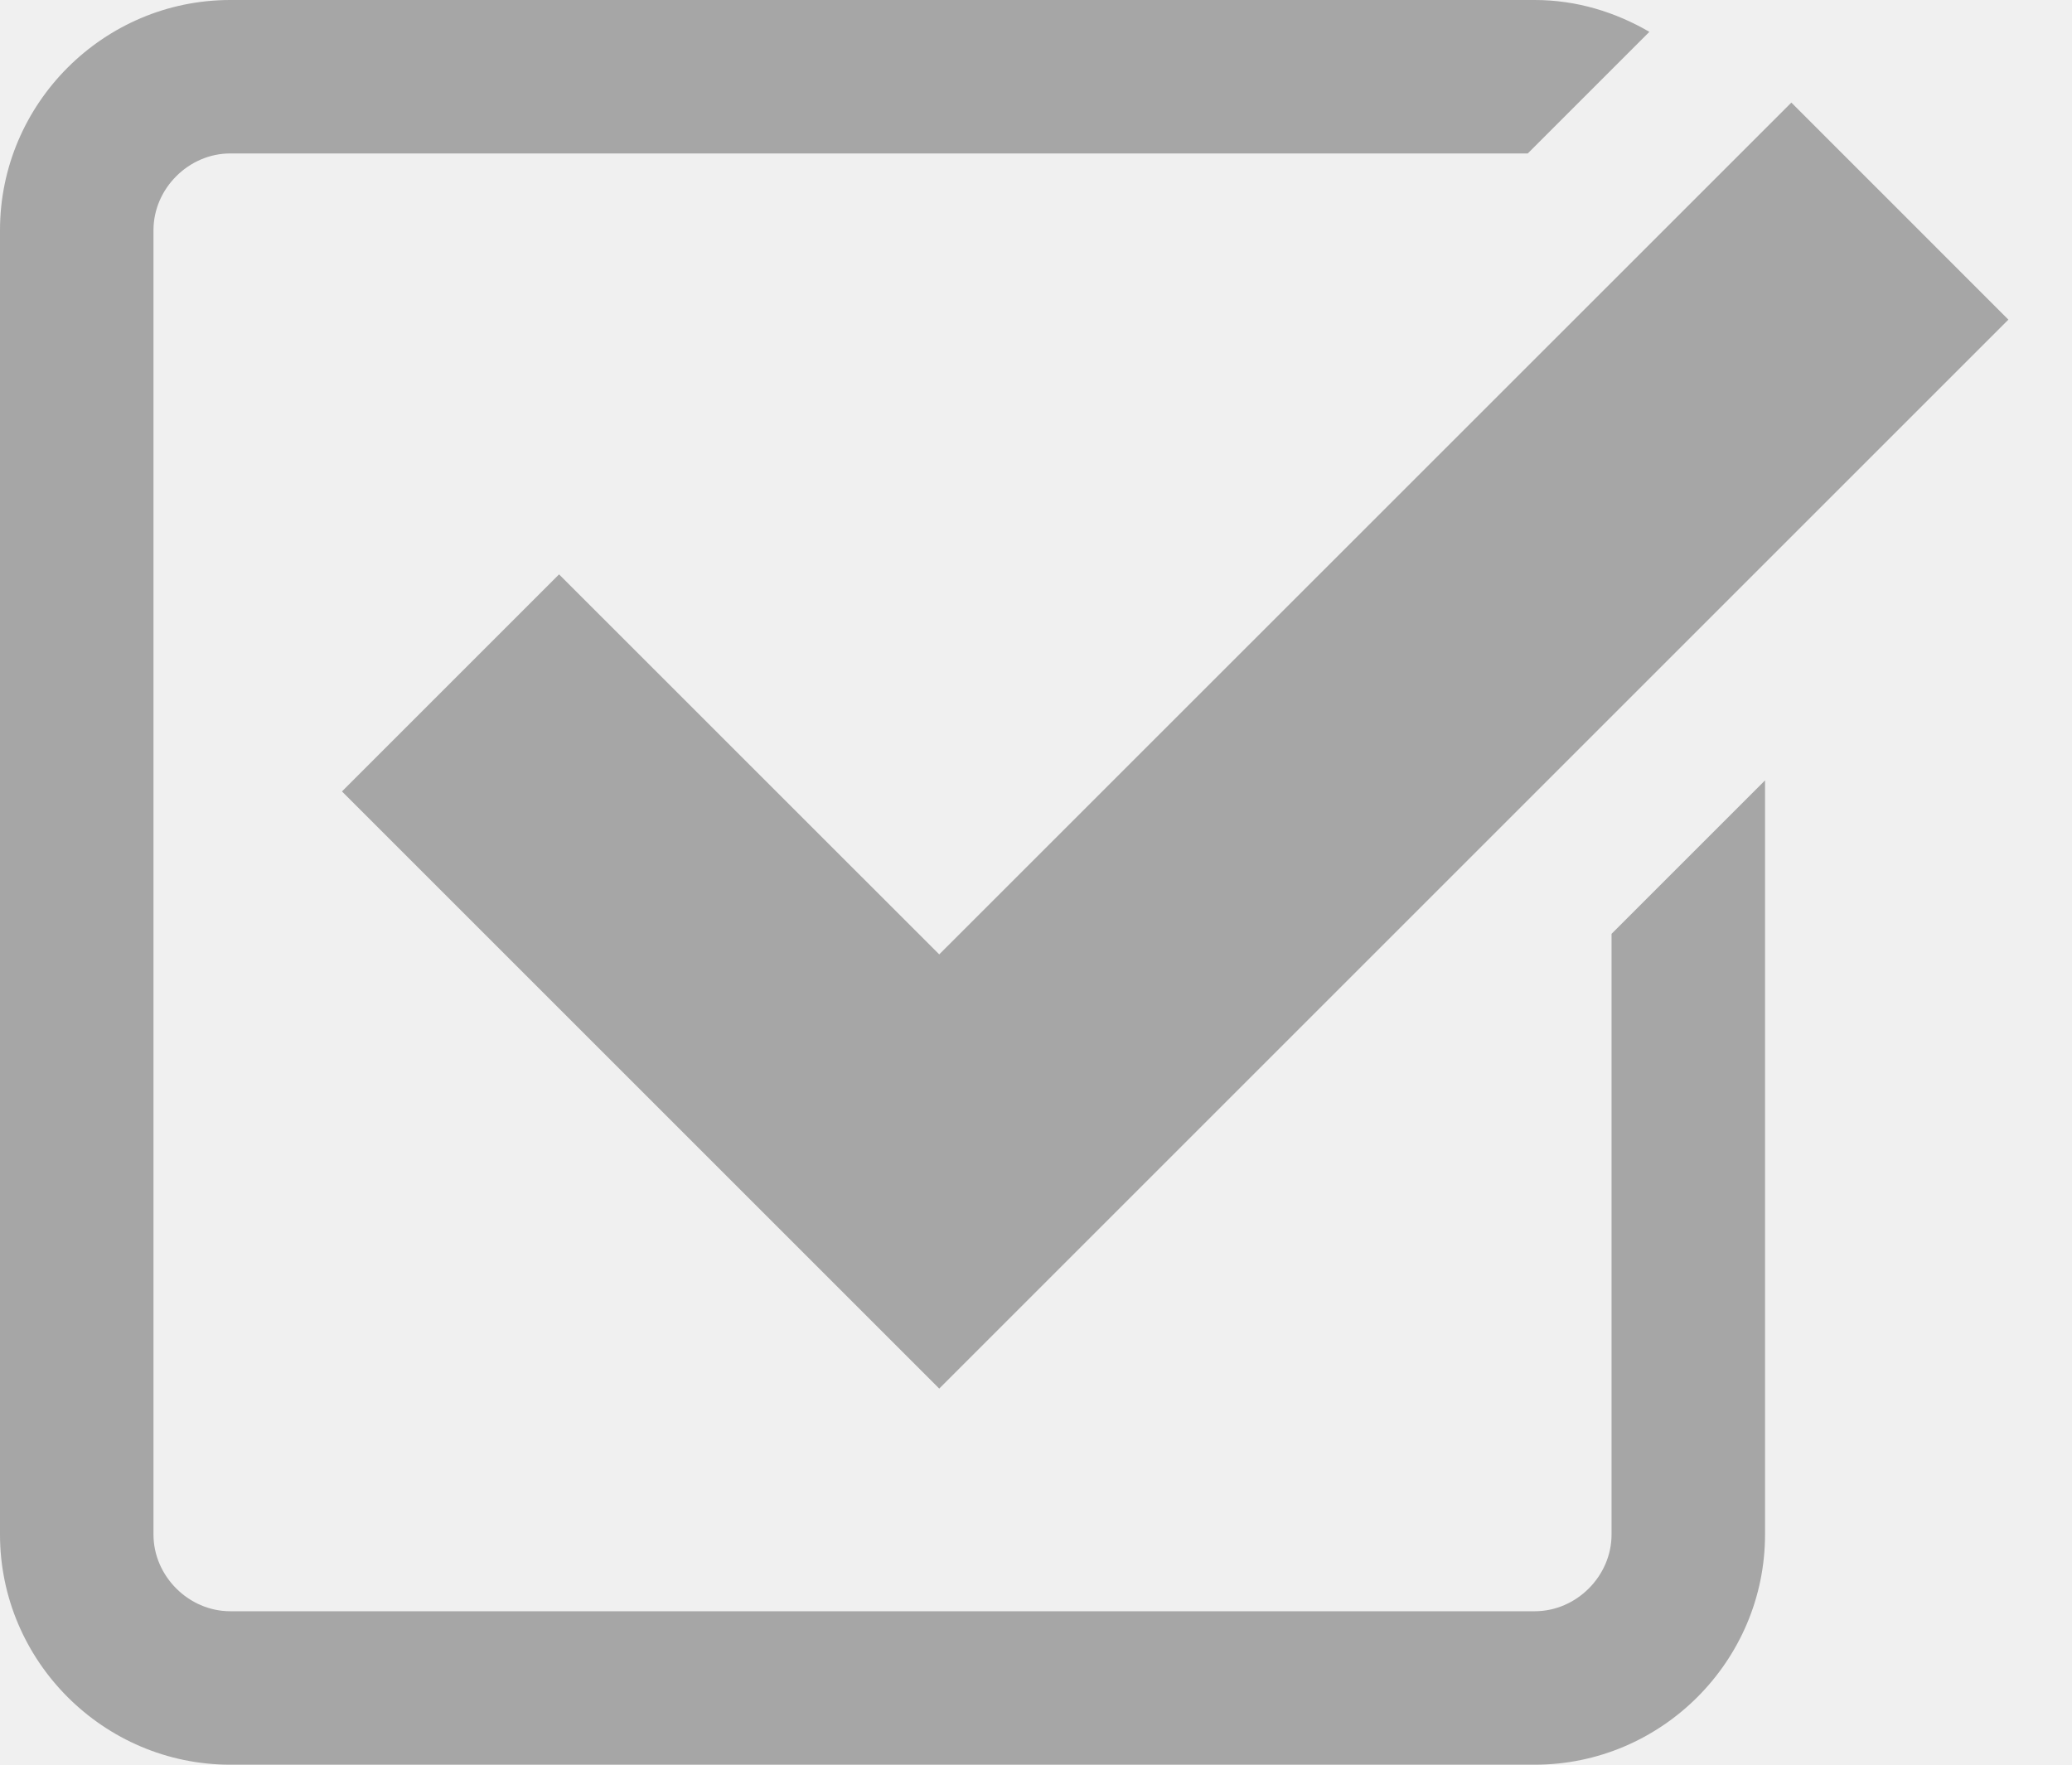
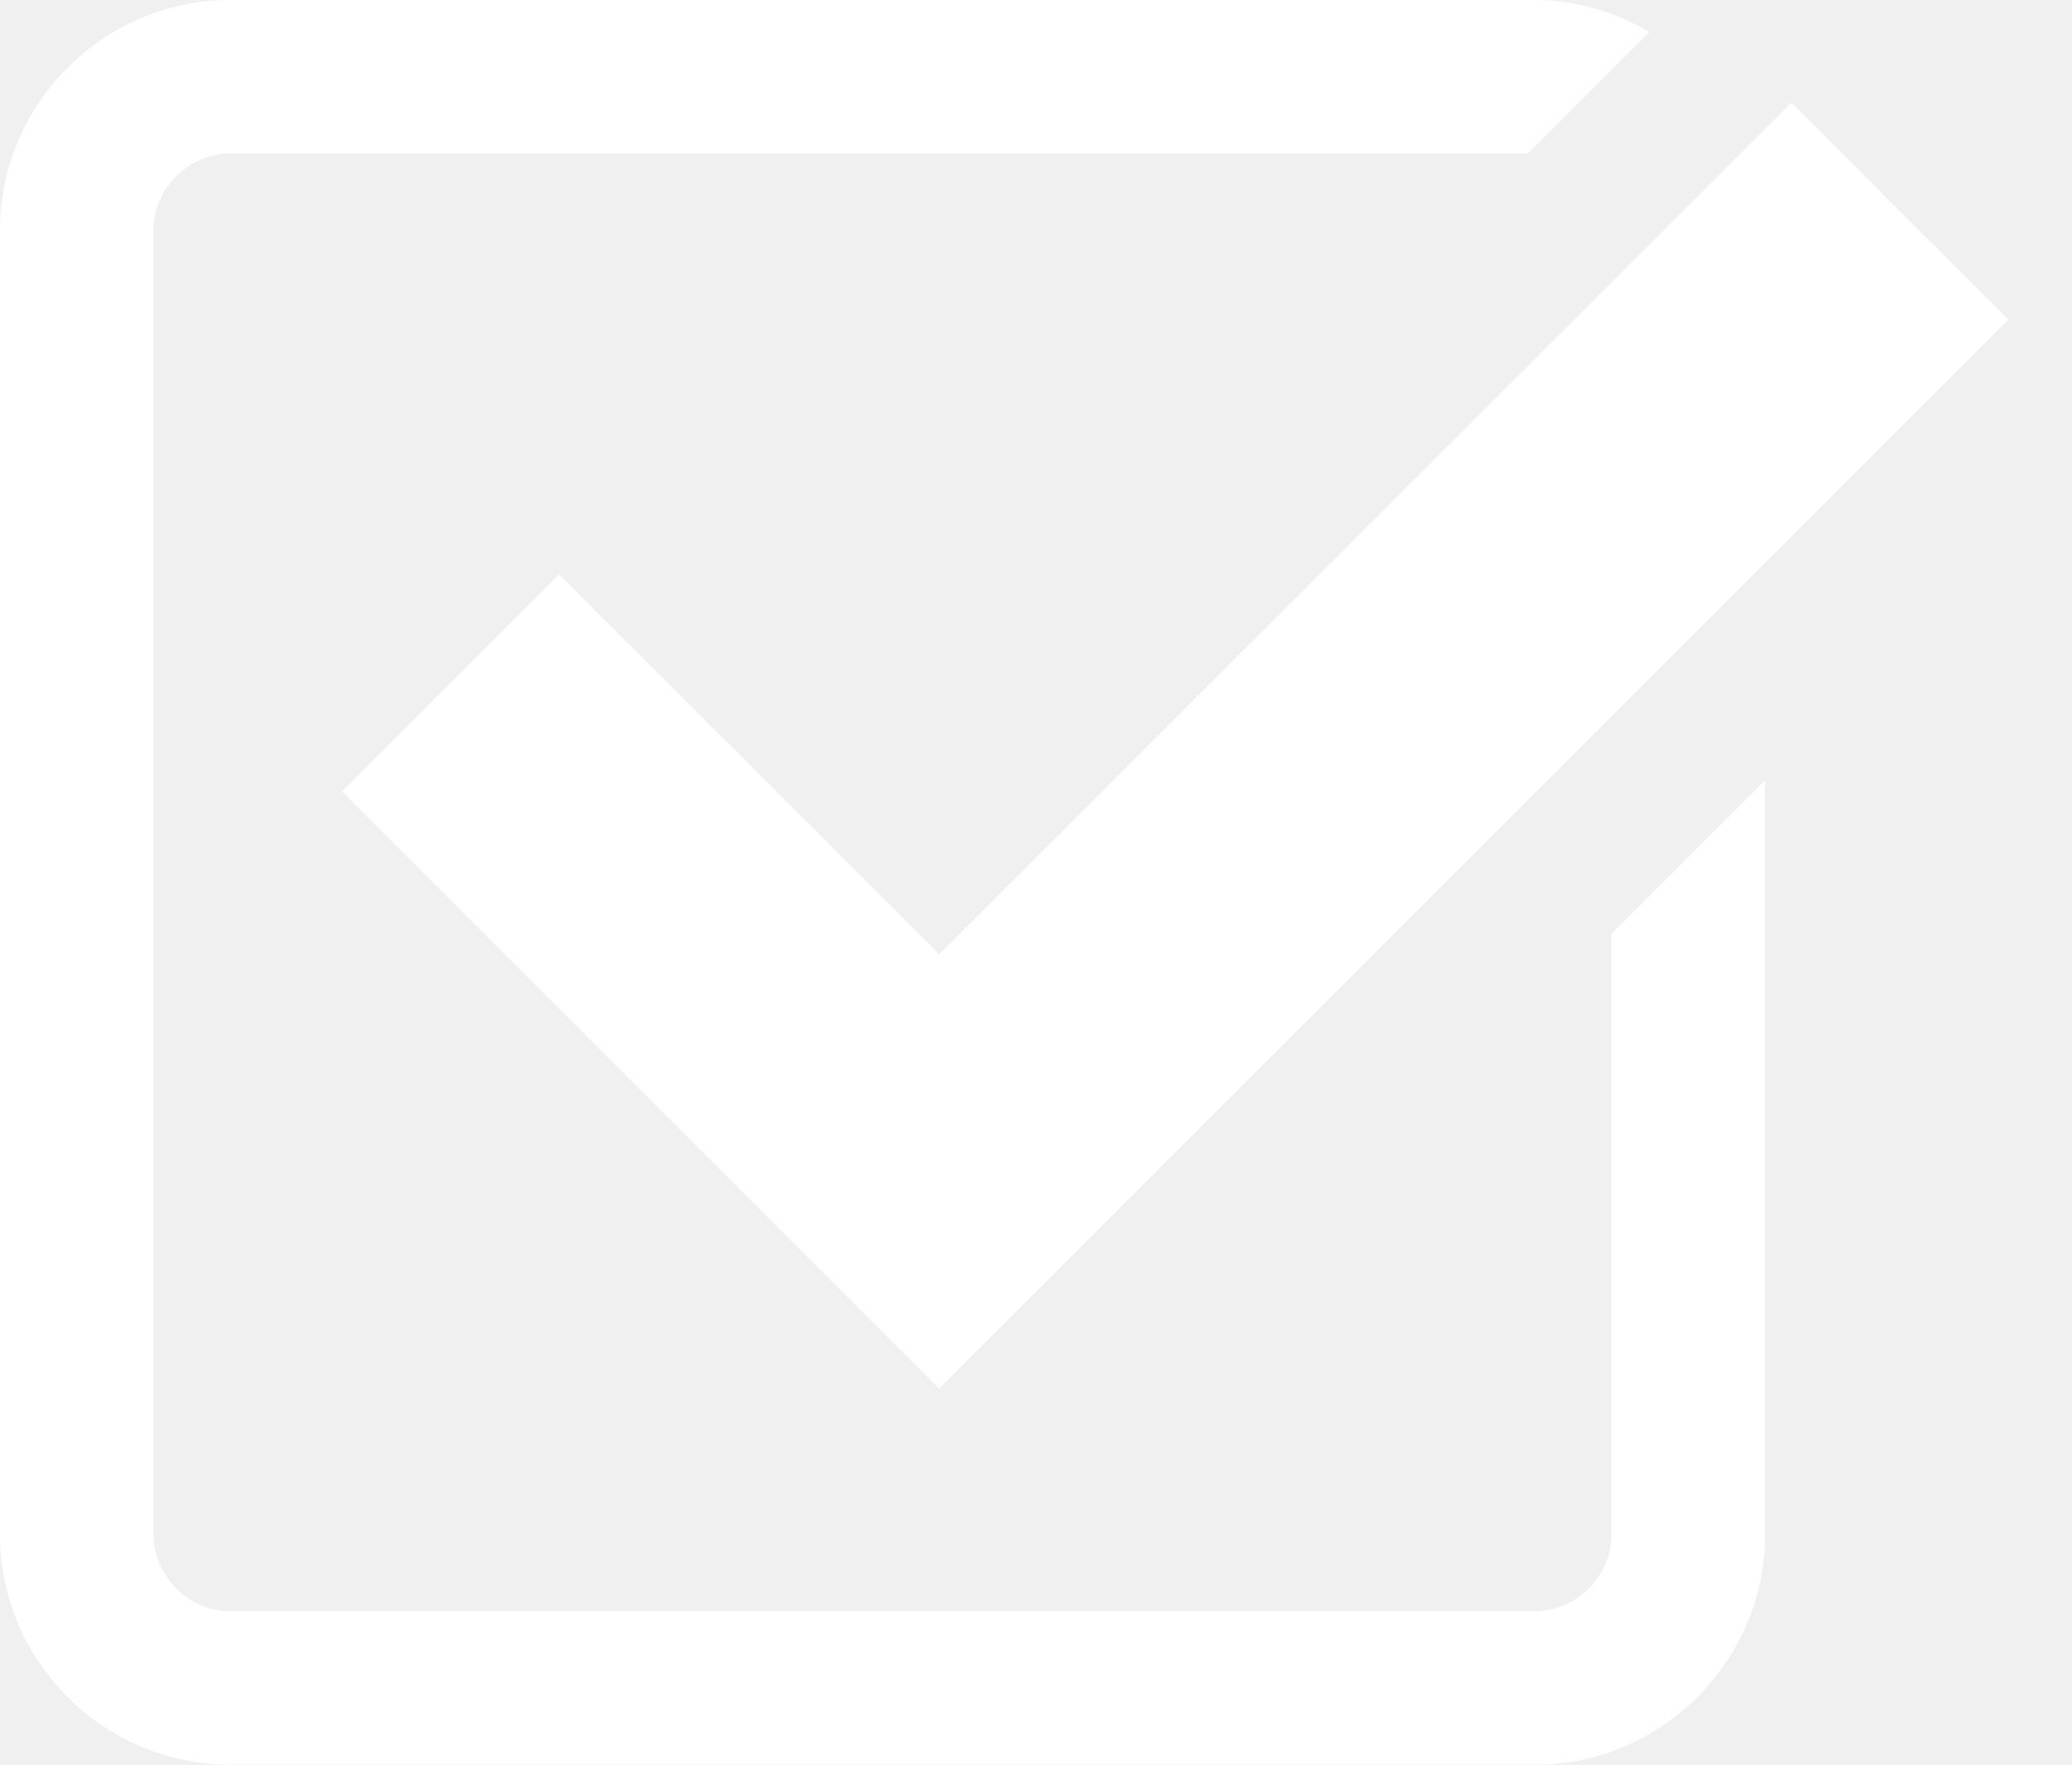
<svg xmlns="http://www.w3.org/2000/svg" version="1.1" x="0px" y="0px" width="27px" height="23px" viewBox="0 0 27 23" enable-background="new 0 0 27 23" xml:space="preserve">
  <g id="Layer_1">
</g>
  <g id="Layer_2">
    <g>
-       <polygon fill="#a6a6a6" points="7.285,7.486 4.456,10.315 12.239,18.098 26.171,4.166 23.343,1.337 12.239,12.439   " />
-       <path fill="#a6a6a6" d="M21,20c0,0.542-0.458,1-1,1H3c-0.542,0-1-0.458-1-1V3c0-0.542,0.458-1,1-1h16.908l1.585-1.585C21.051,0.158,20.545,0,20,0    H3C1.35,0,0,1.35,0,3v17c0,1.65,1.35,3,3,3h17c1.65,0,3-1.35,3-3v-9.829l-2,2V20z" />
+       <polygon fill="#fff" points="7.285,7.486 4.456,10.315 12.239,18.098 26.171,4.166 23.343,1.337 12.239,12.439   " />
+       <path fill="#fff" d="M21,20c0,0.542-0.458,1-1,1H3c-0.542,0-1-0.458-1-1V3c0-0.542,0.458-1,1-1h16.908l1.585-1.585C21.051,0.158,20.545,0,20,0    H3C1.35,0,0,1.35,0,3v17c0,1.65,1.35,3,3,3h17c1.65,0,3-1.35,3-3v-9.829l-2,2V20z" />
    </g>
  </g>
</svg>
